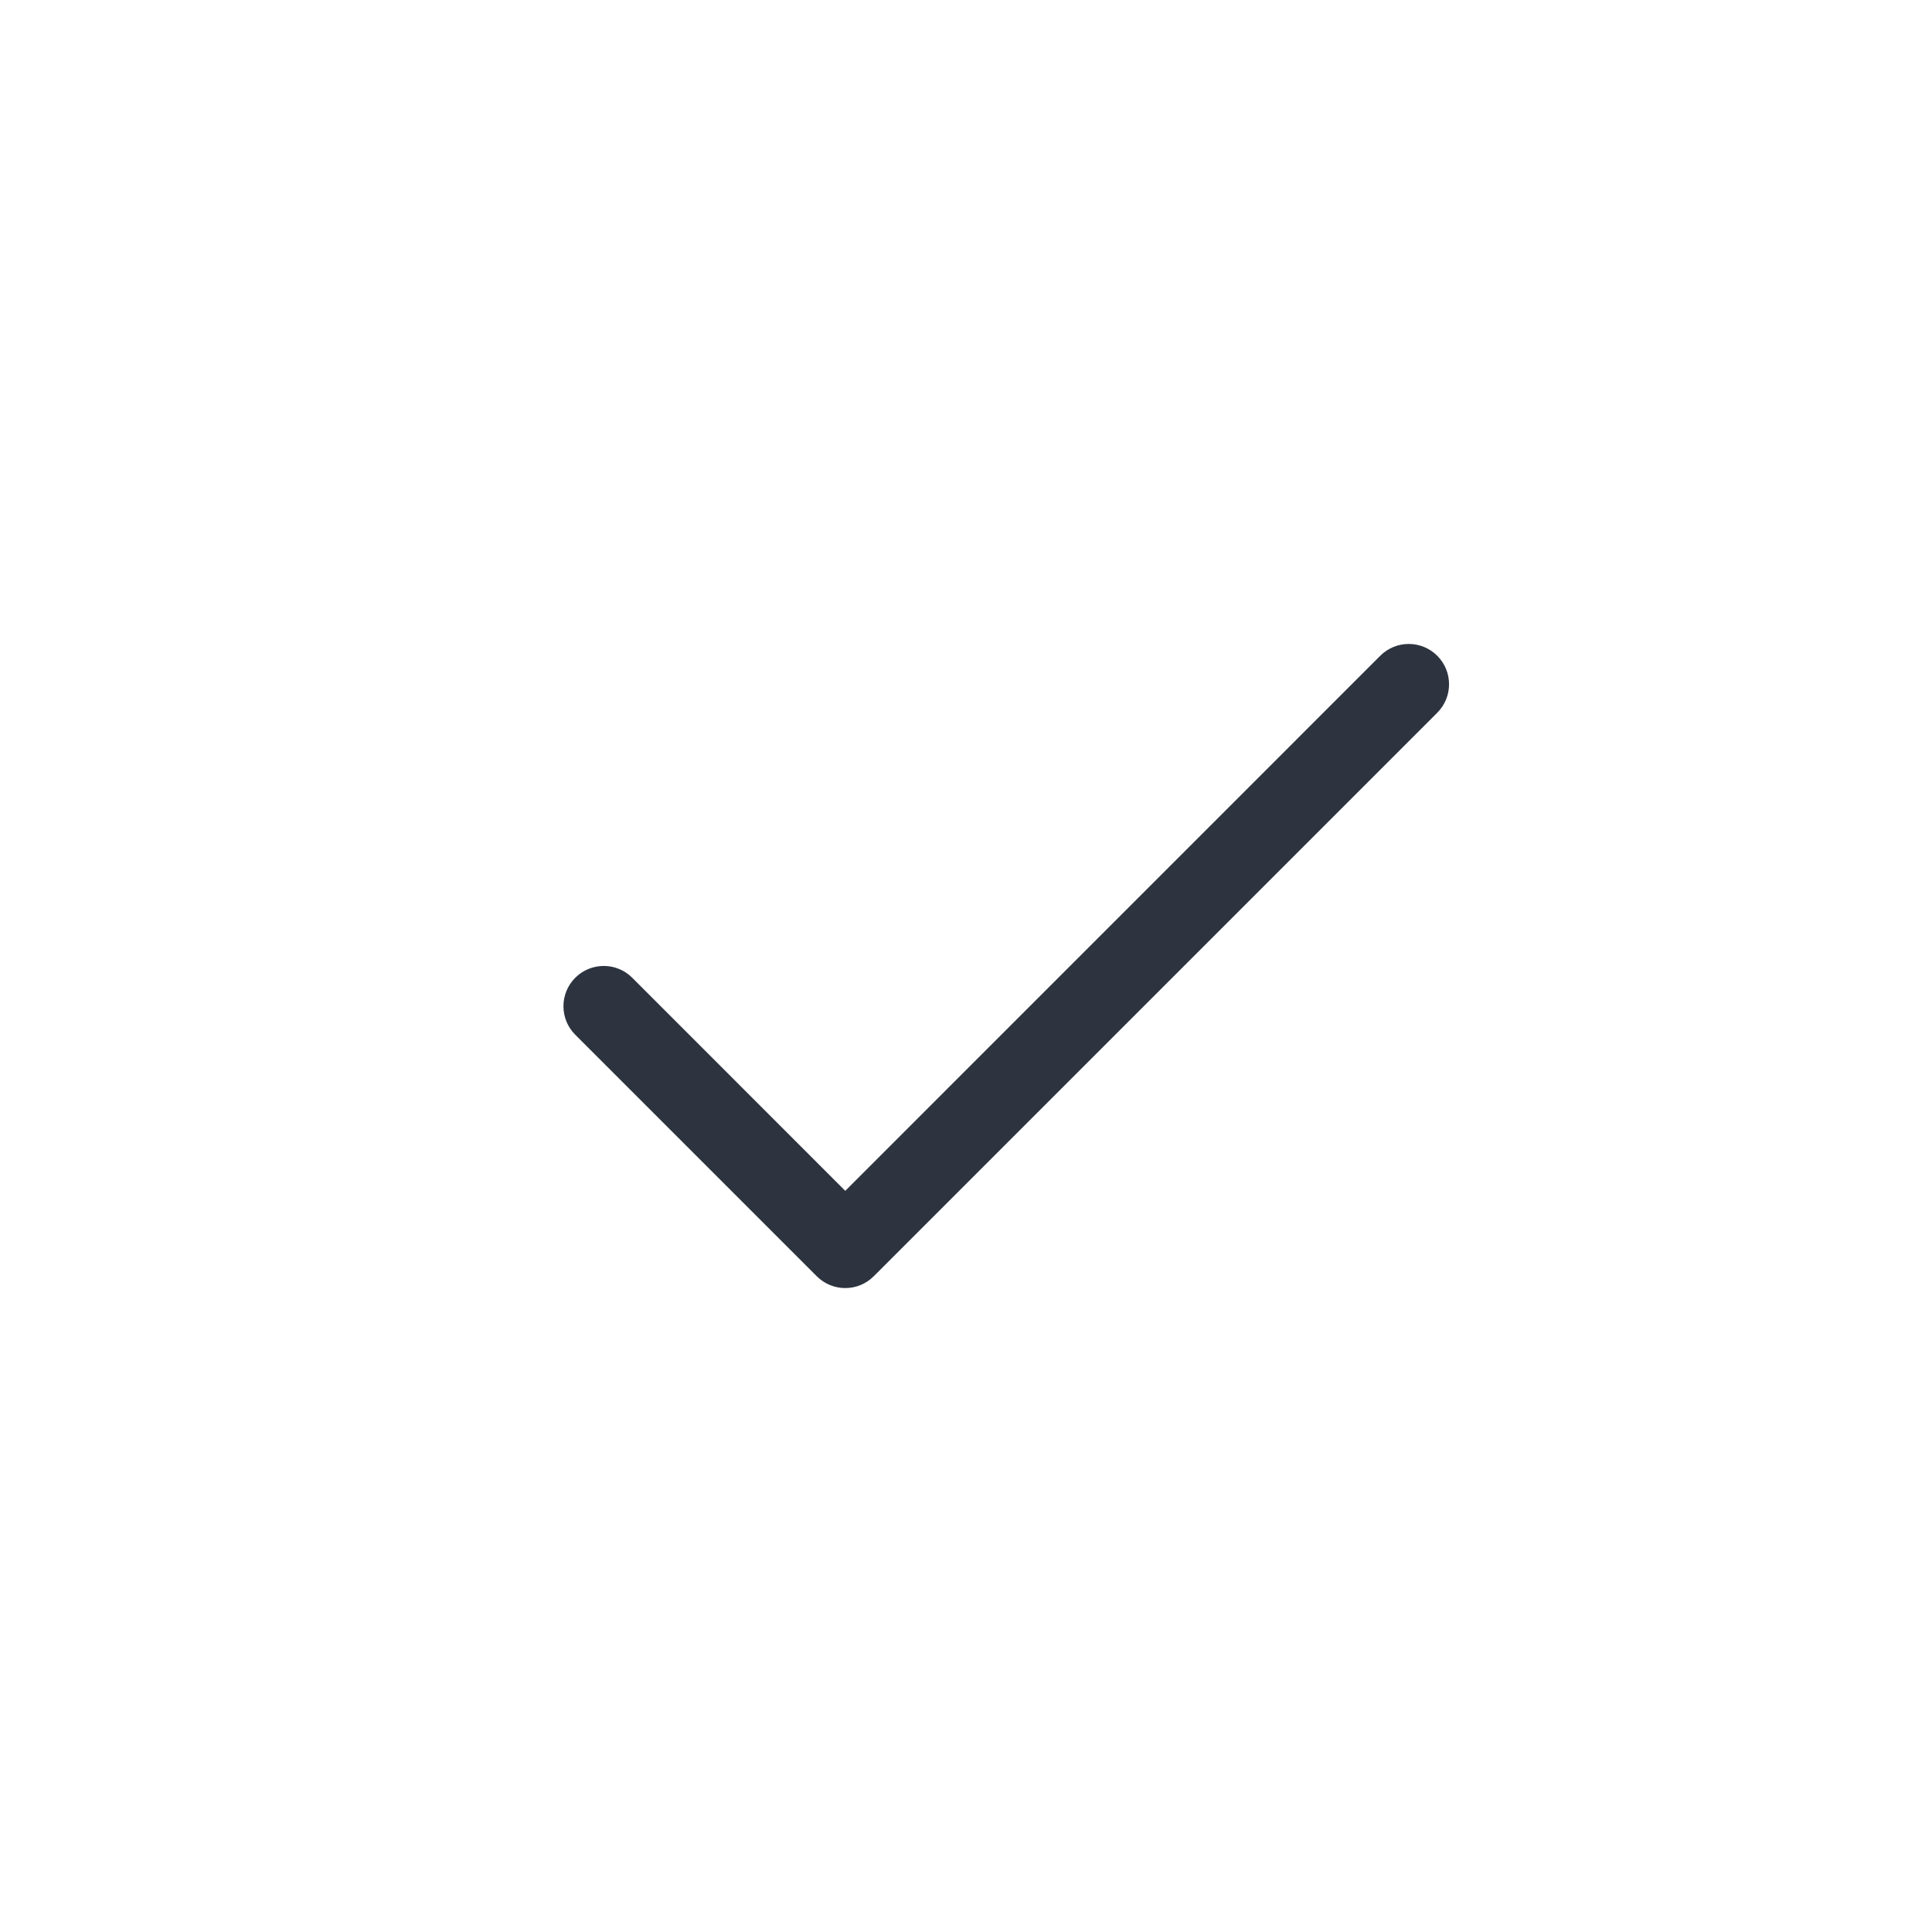
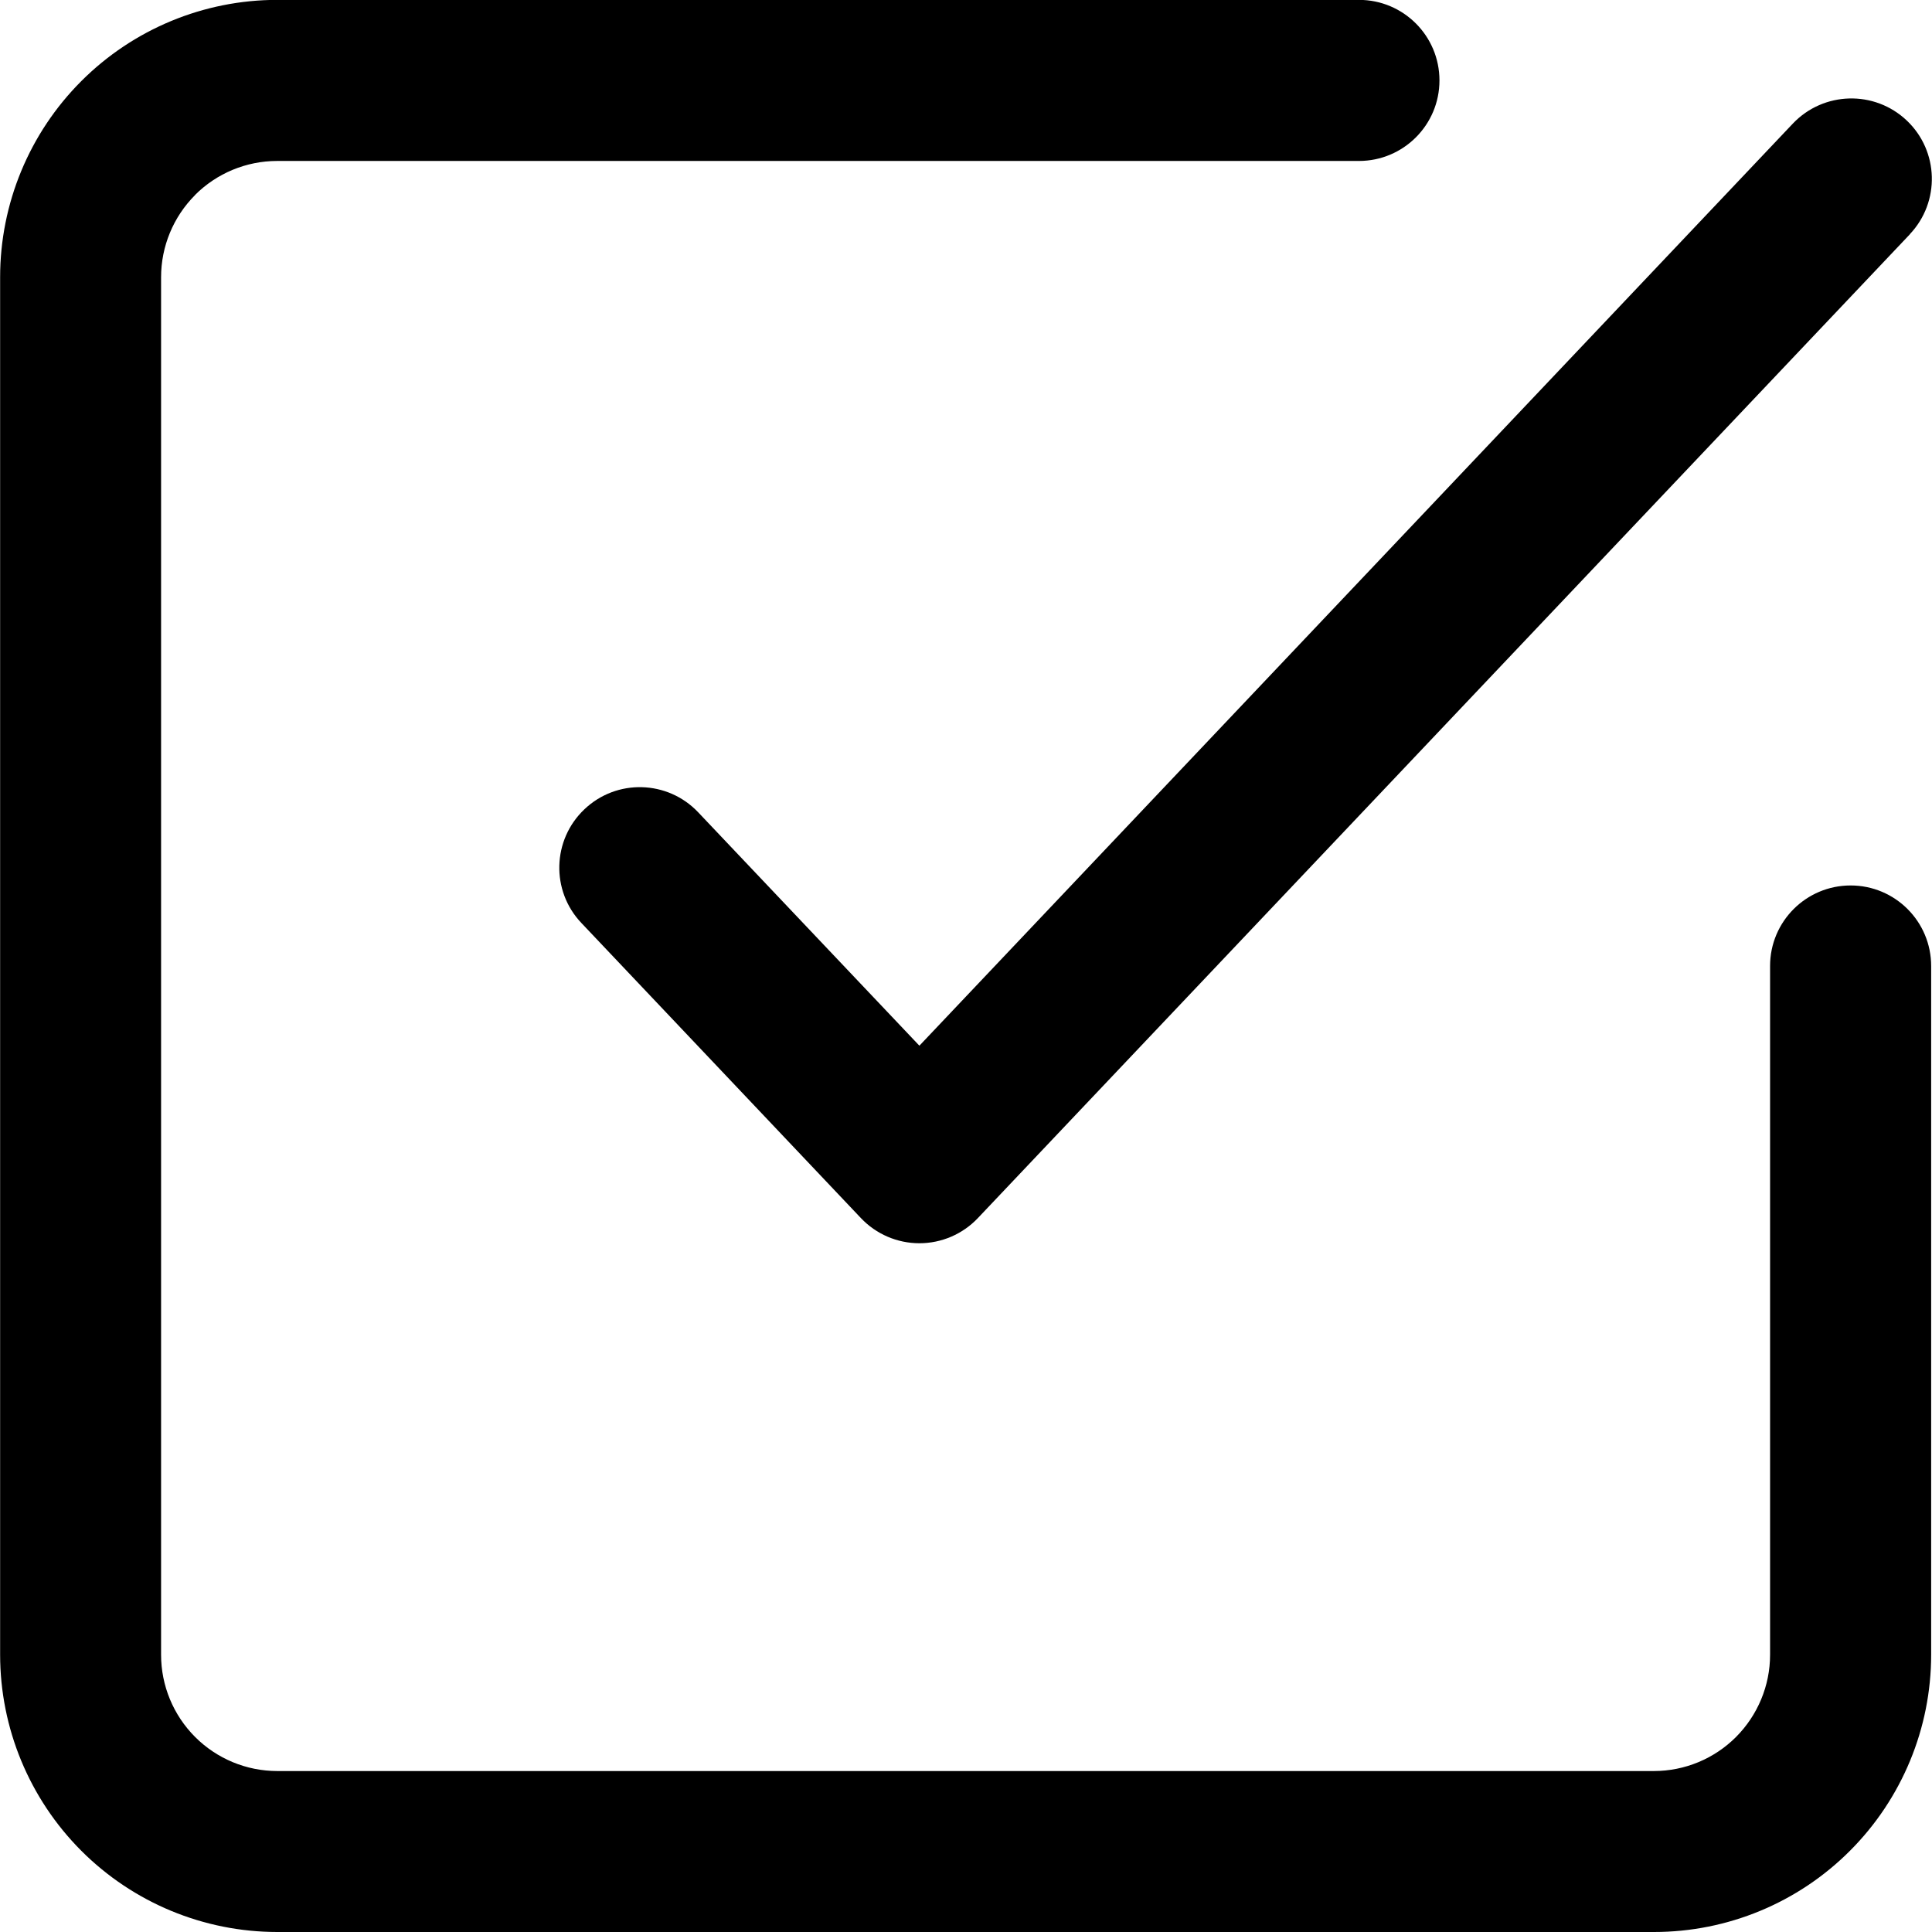
- <svg xmlns="http://www.w3.org/2000/svg" width="24" height="24" viewBox="0 0 24 24" fill="currentColor">
-   <path d="m10.5 14.793 6.646-6.647a.5.5 0 0 1 .708.708l-7 7a.5.5 0 0 1-.708 0l-3-3a.5.5 0 0 1 .708-.708l2.646 2.647Z" fill="#2D3440" />
+ <svg xmlns="http://www.w3.org/2000/svg" width="16" height="16" viewBox="0 0 16 16" fill="currentColor">
+   <path fill-rule="evenodd" clip-rule="evenodd" d="M1.615 1.615a.962.962 0 0 1 .68-.282h8.959c.368 0 .667-.298.667-.667 0-.368-.298-.667-.667-.667H2.296a2.295 2.295 0 0 0-1.623.673 2.297 2.297 0 0 0-.672 1.624V13.703c0 .609.242 1.193.672 1.624a2.295 2.295 0 0 0 1.623.673H13.698c.609 0 1.193-.242 1.623-.673a2.297 2.297 0 0 0 .672-1.624V8c0-.368-.298-.667-.667-.667-.368 0-.667.298-.667.667v5.704c0 .256-.102.5-.282.681a.962.962 0 0 1-.68.282H2.296a.962.962 0 0 1-.68-.282.963.963 0 0 1-.282-.681V2.296a.963.963 0 0 1 .282-.681Zm14.201.325c.253-.267.242-.689-.025-.942-.267-.253-.689-.242-.943.025L7.614 8.66l-1.832-1.933c-.253-.267-.675-.279-.942-.025-.267.253-.279.675-.025.942L7.13 10.088a.667.667 0 0 0 .484.208.667.667 0 0 0 .484-.208l7.719-8.148Z" />
</svg>
